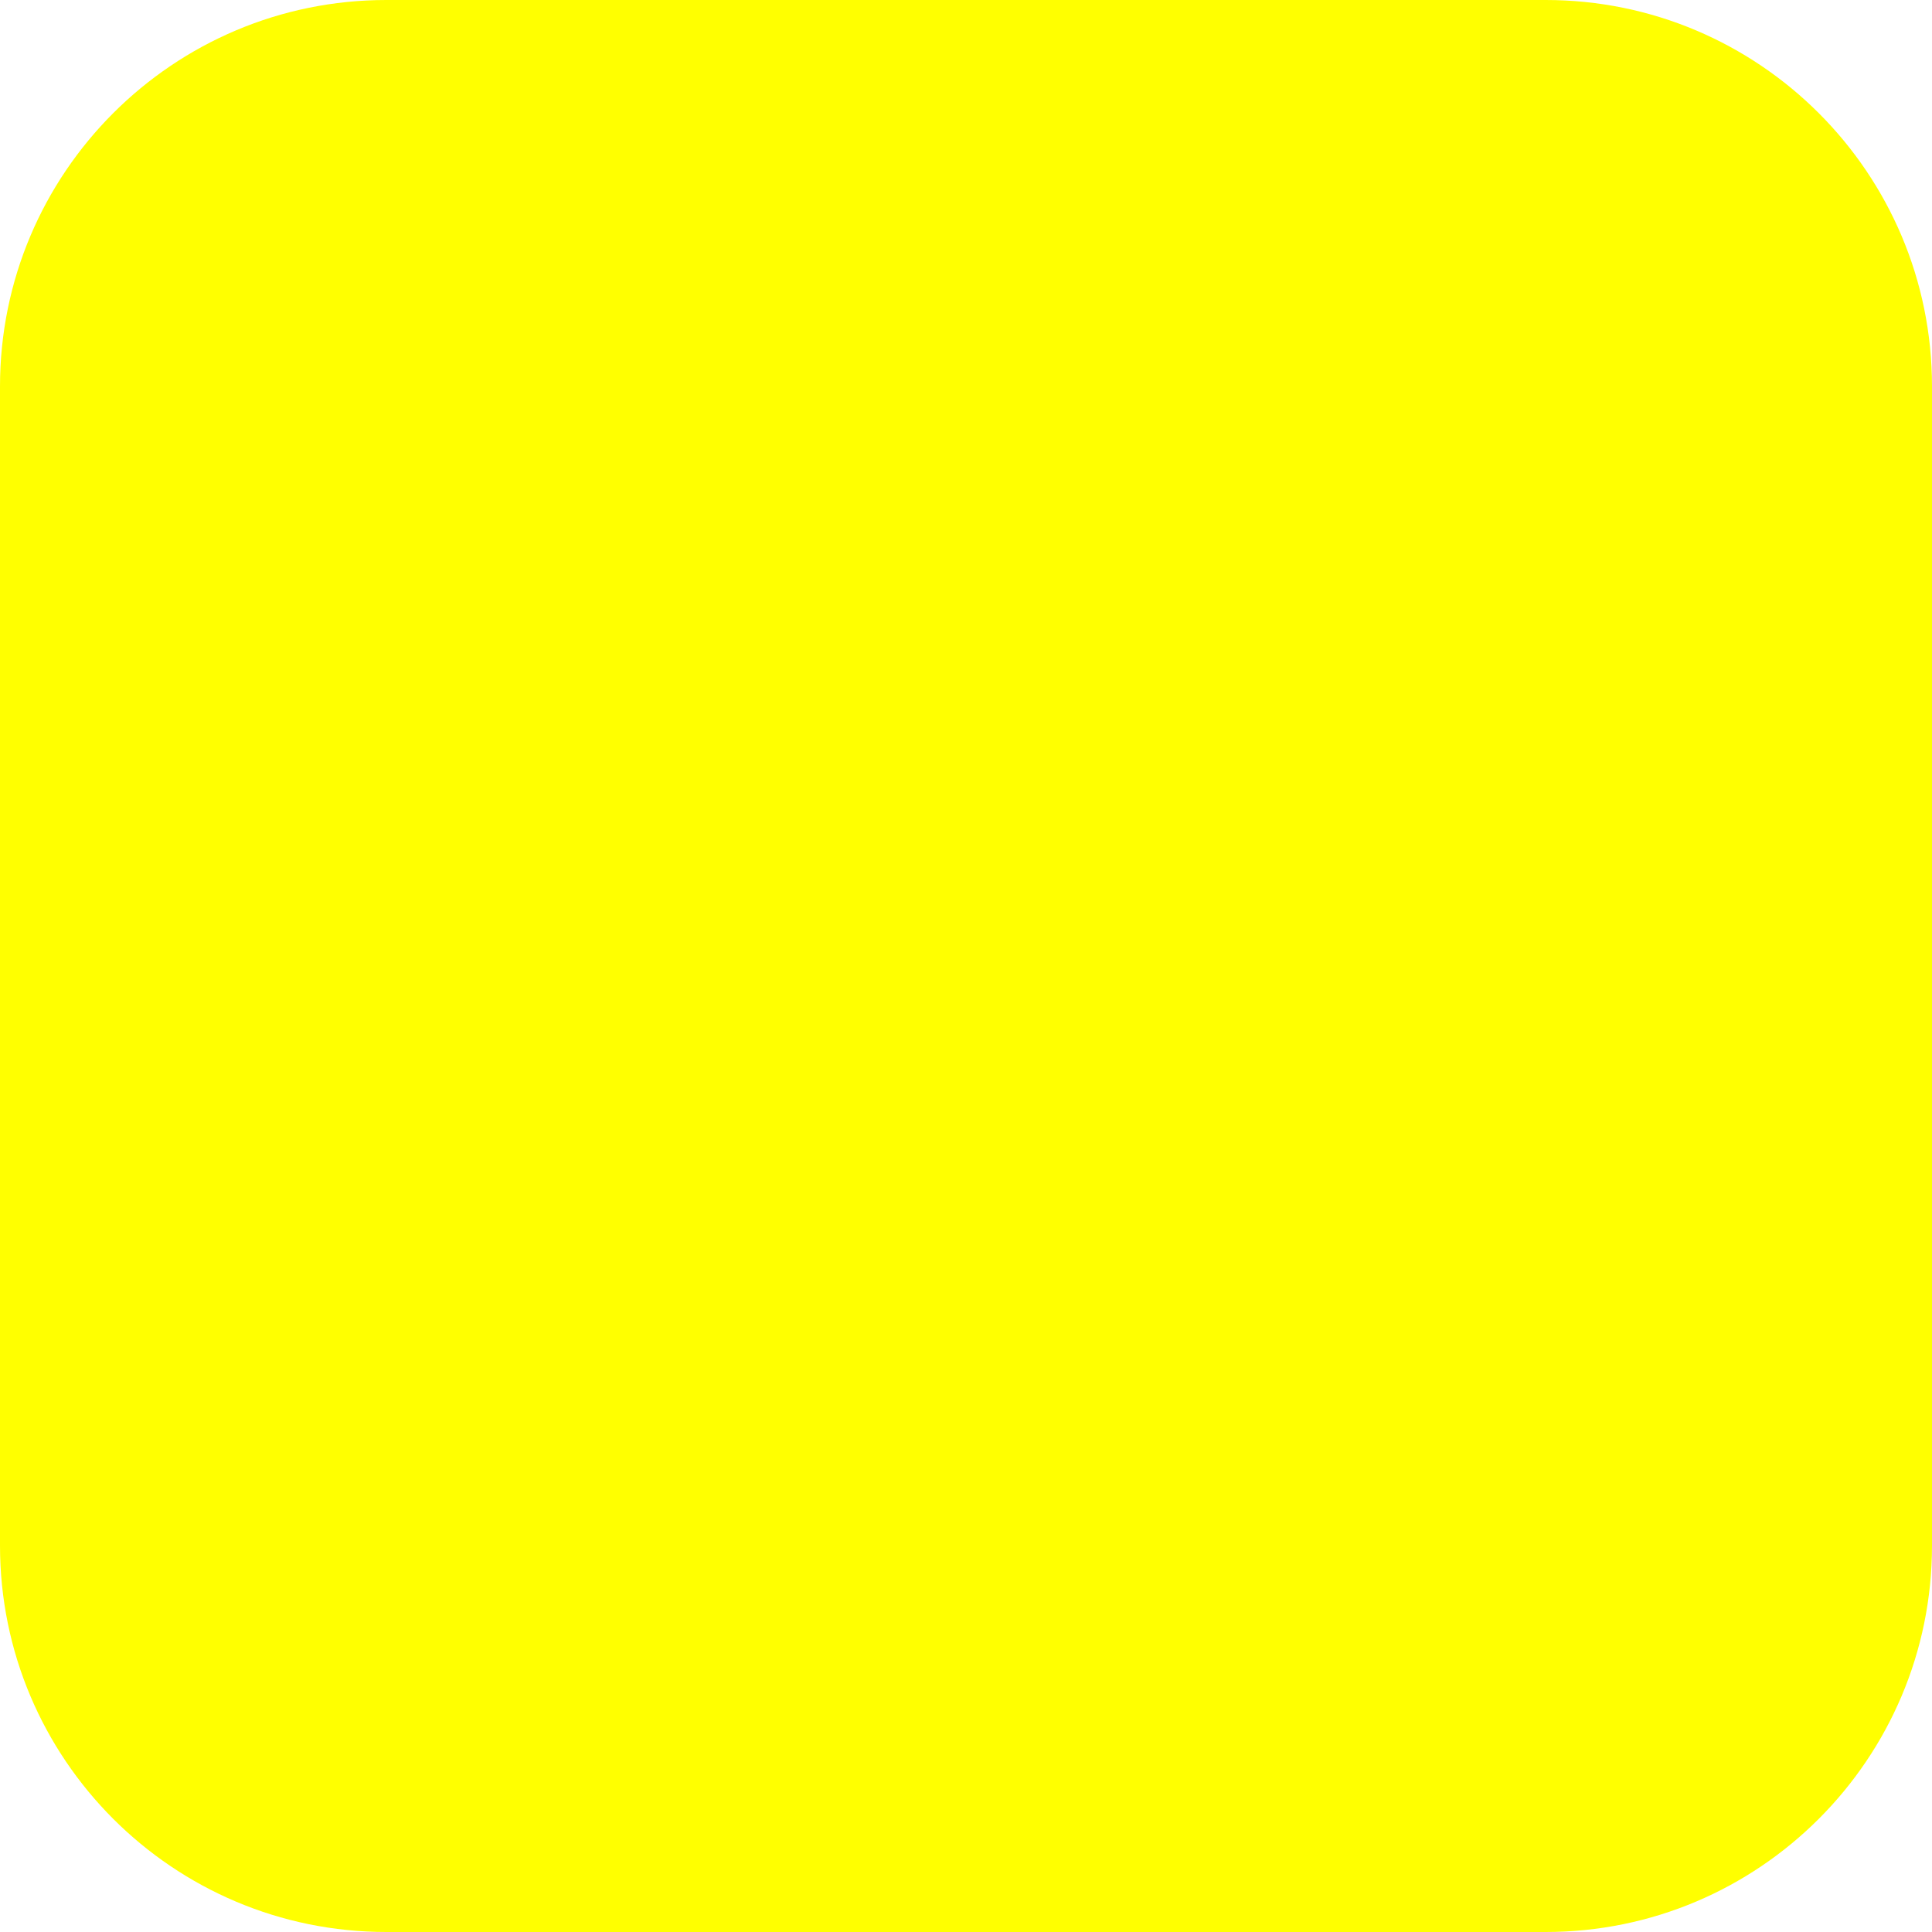
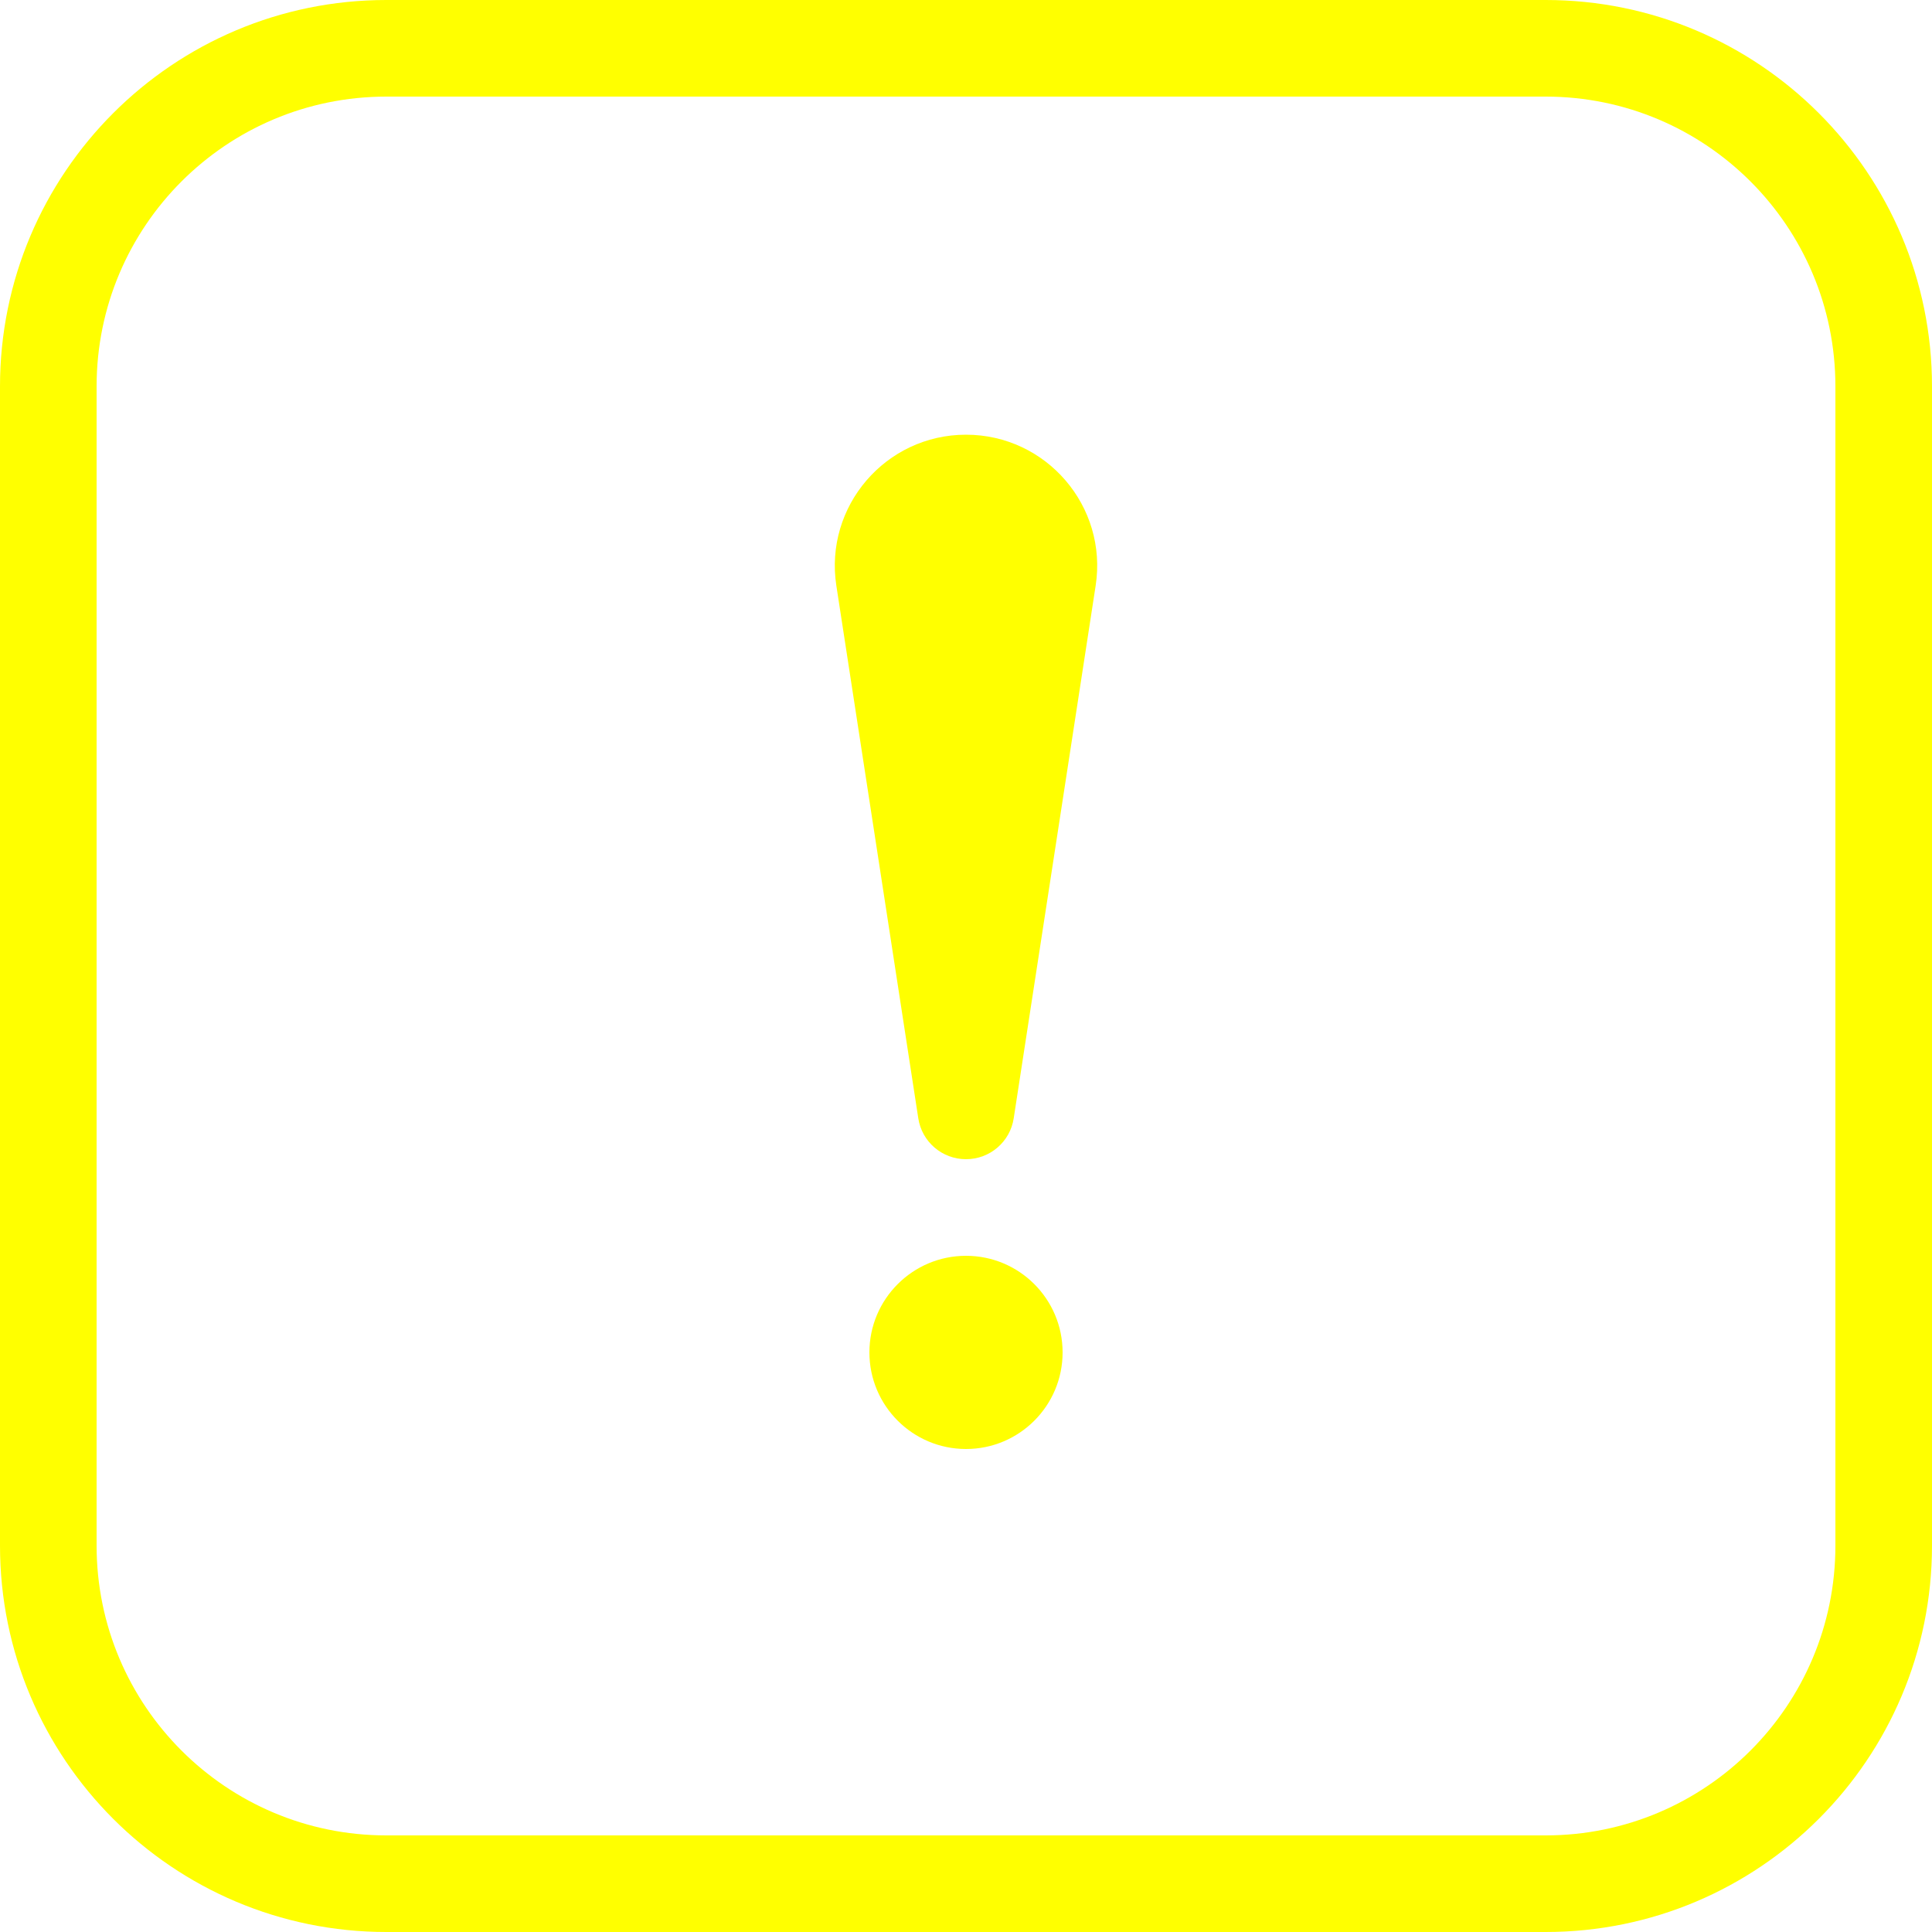
<svg xmlns="http://www.w3.org/2000/svg" width="20" height="20" viewBox="0 0 20 20" fill="none">
-   <path fillRule="evenodd" clipRule="evenodd" d="M16 1H4C2.343 1 1 2.343 1 4V16C1 17.657 2.343 19 4 19H16C17.657 19 19 17.657 19 16V4C19 2.343 17.657 1 16 1ZM4 0C1.791 0 0 1.791 0 4V16C0 18.209 1.791 20 4 20H16C18.209 20 20 18.209 20 16V4C20 1.791 18.209 0 16 0H4ZM8.658 6.064C8.531 5.242 9.168 4.5 10 4.5C10.832 4.5 11.469 5.242 11.342 6.064L10.494 11.576C10.457 11.82 10.247 12 10 12C9.753 12 9.543 11.82 9.506 11.576L8.658 6.064ZM10 15C10.552 15 11 14.552 11 14C11 13.448 10.552 13 10 13C9.448 13 9 13.448 9 14C9 14.552 9.448 15 10 15Z" fill="#FFFF00" />
+   <path fill-rule="evenodd" clip-rule="evenodd" d="M16 1H4C2.343 1 1 2.343 1 4V16C1 17.657 2.343 19 4 19H16C17.657 19 19 17.657 19 16V4C19 2.343 17.657 1 16 1ZM4 0C1.791 0 0 1.791 0 4V16C0 18.209 1.791 20 4 20H16C18.209 20 20 18.209 20 16V4C20 1.791 18.209 0 16 0H4ZM8.658 6.064C8.531 5.242 9.168 4.5 10 4.5C10.832 4.5 11.469 5.242 11.342 6.064L10.494 11.576C10.457 11.82 10.247 12 10 12C9.753 12 9.543 11.82 9.506 11.576L8.658 6.064ZM10 15C10.552 15 11 14.552 11 14C11 13.448 10.552 13 10 13C9.448 13 9 13.448 9 14C9 14.552 9.448 15 10 15Z" fill="#FFFF00" />
</svg>
